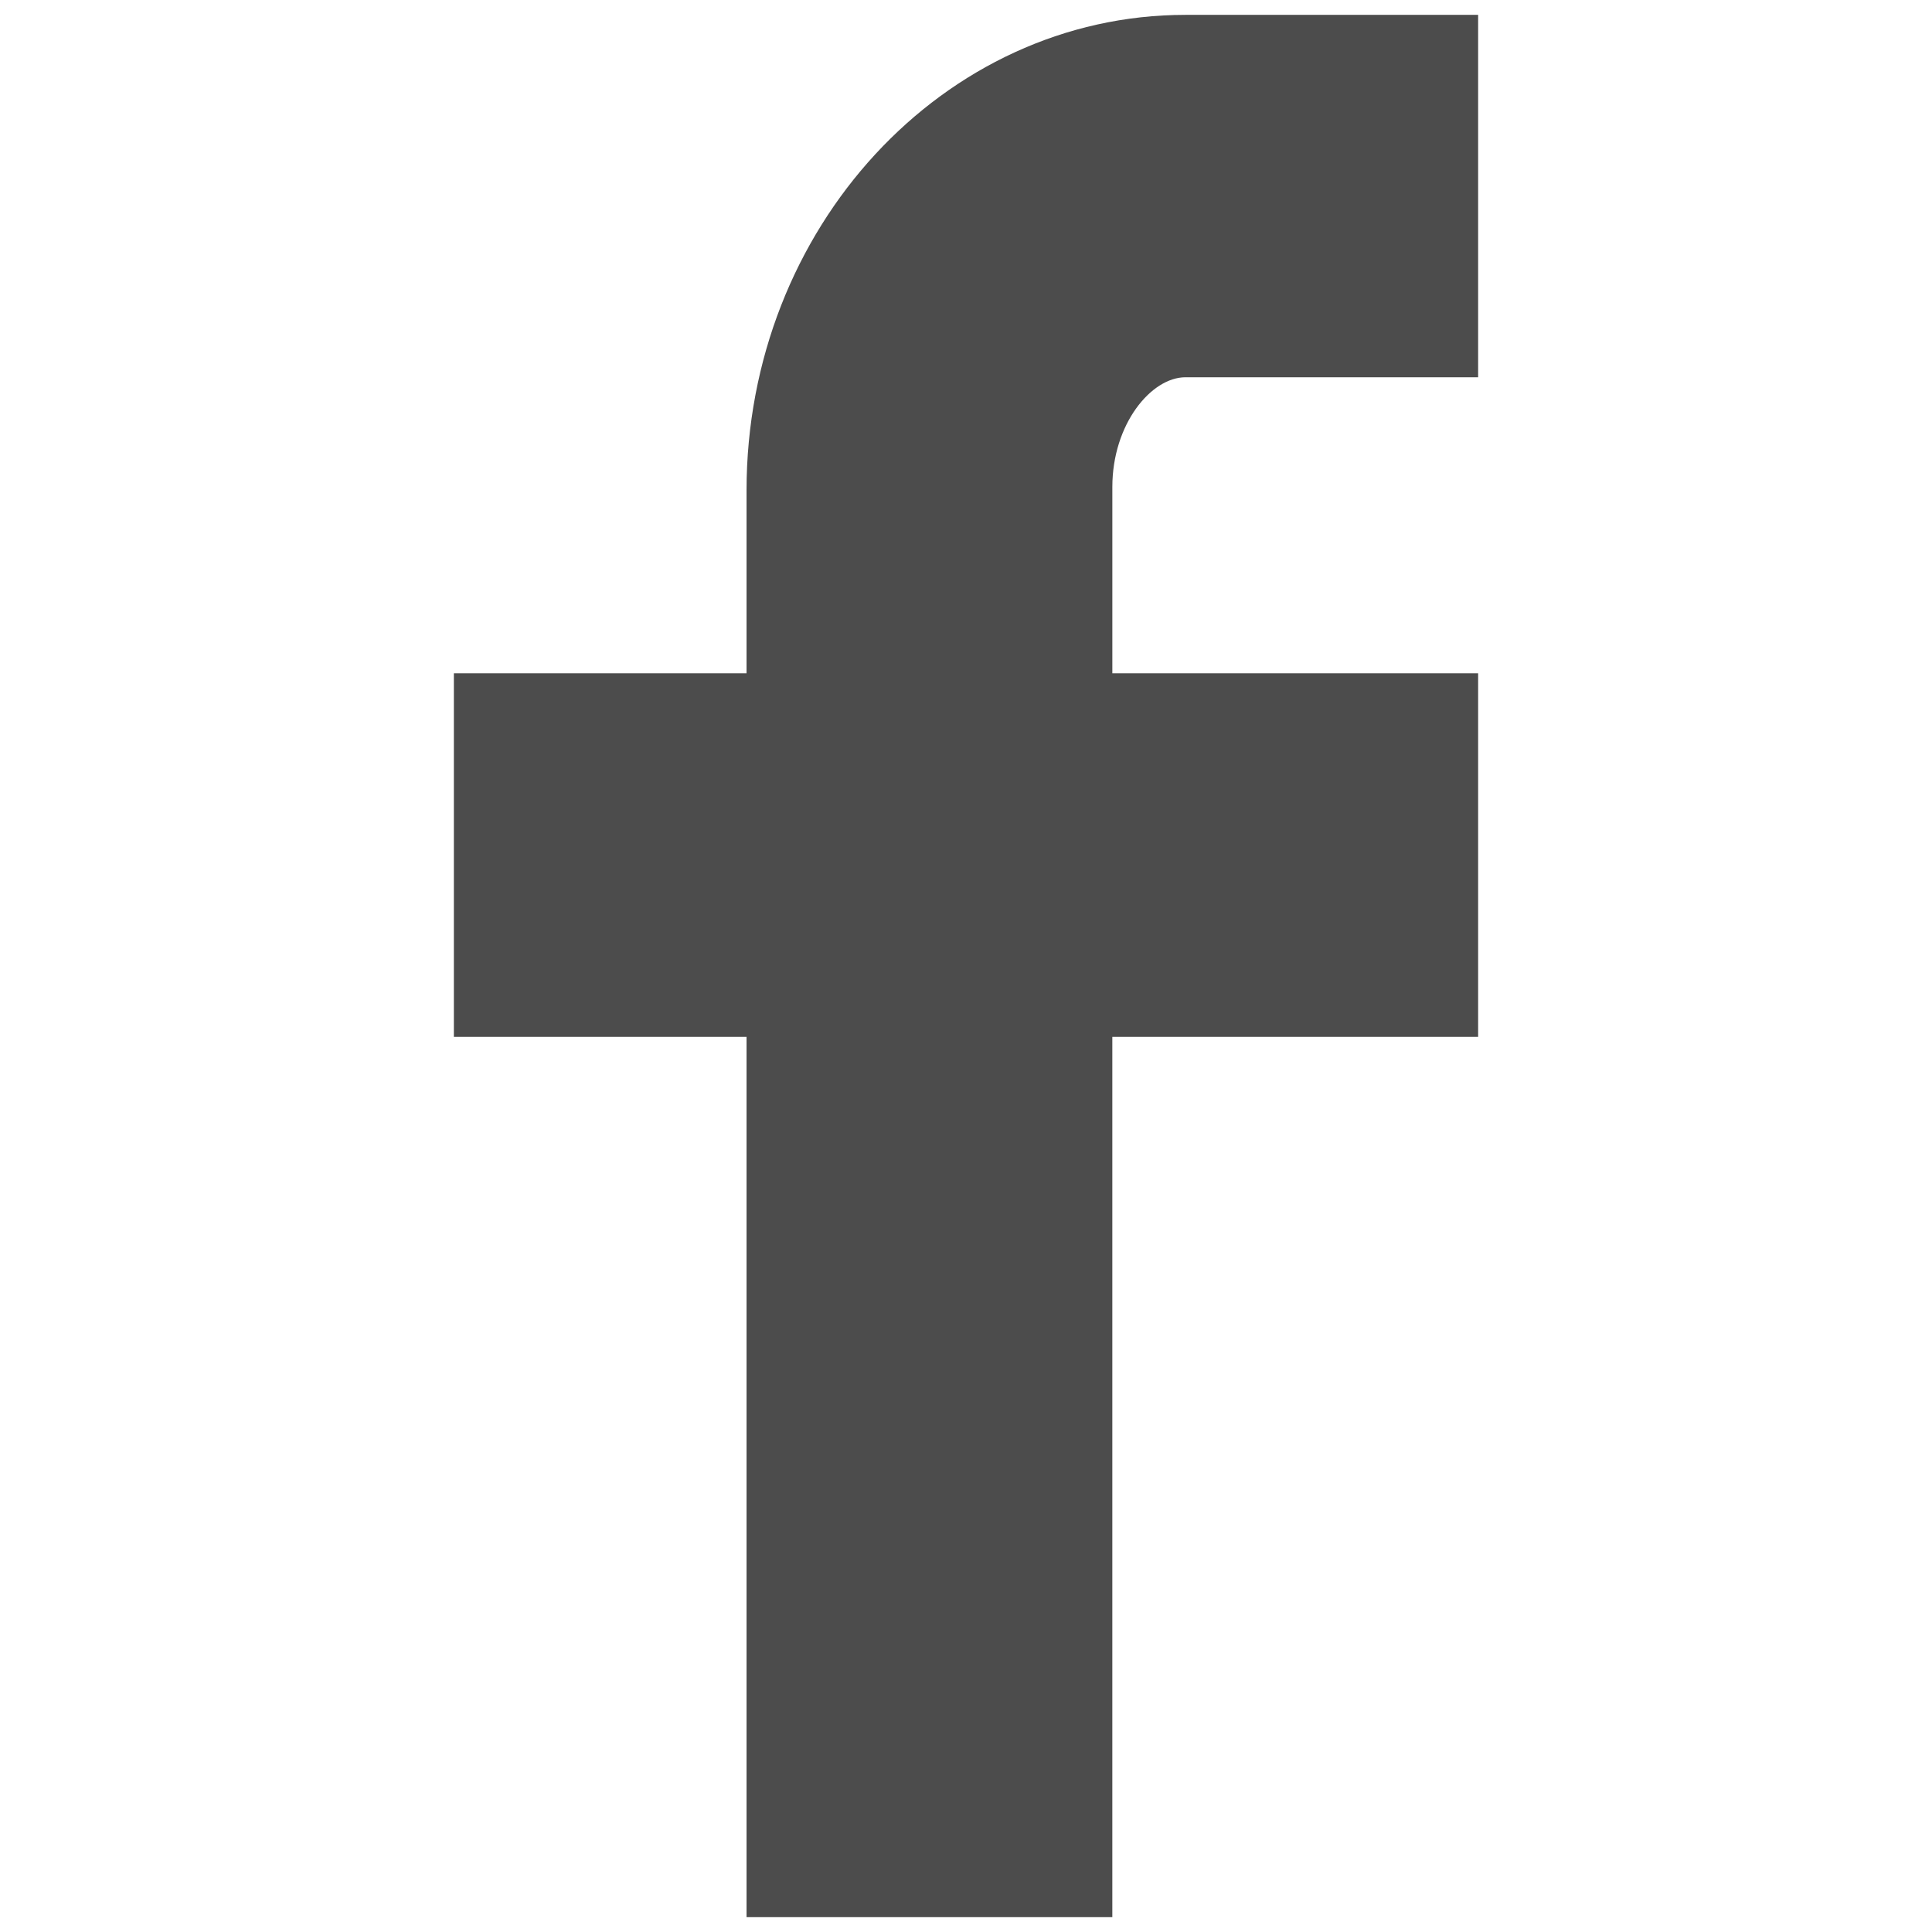
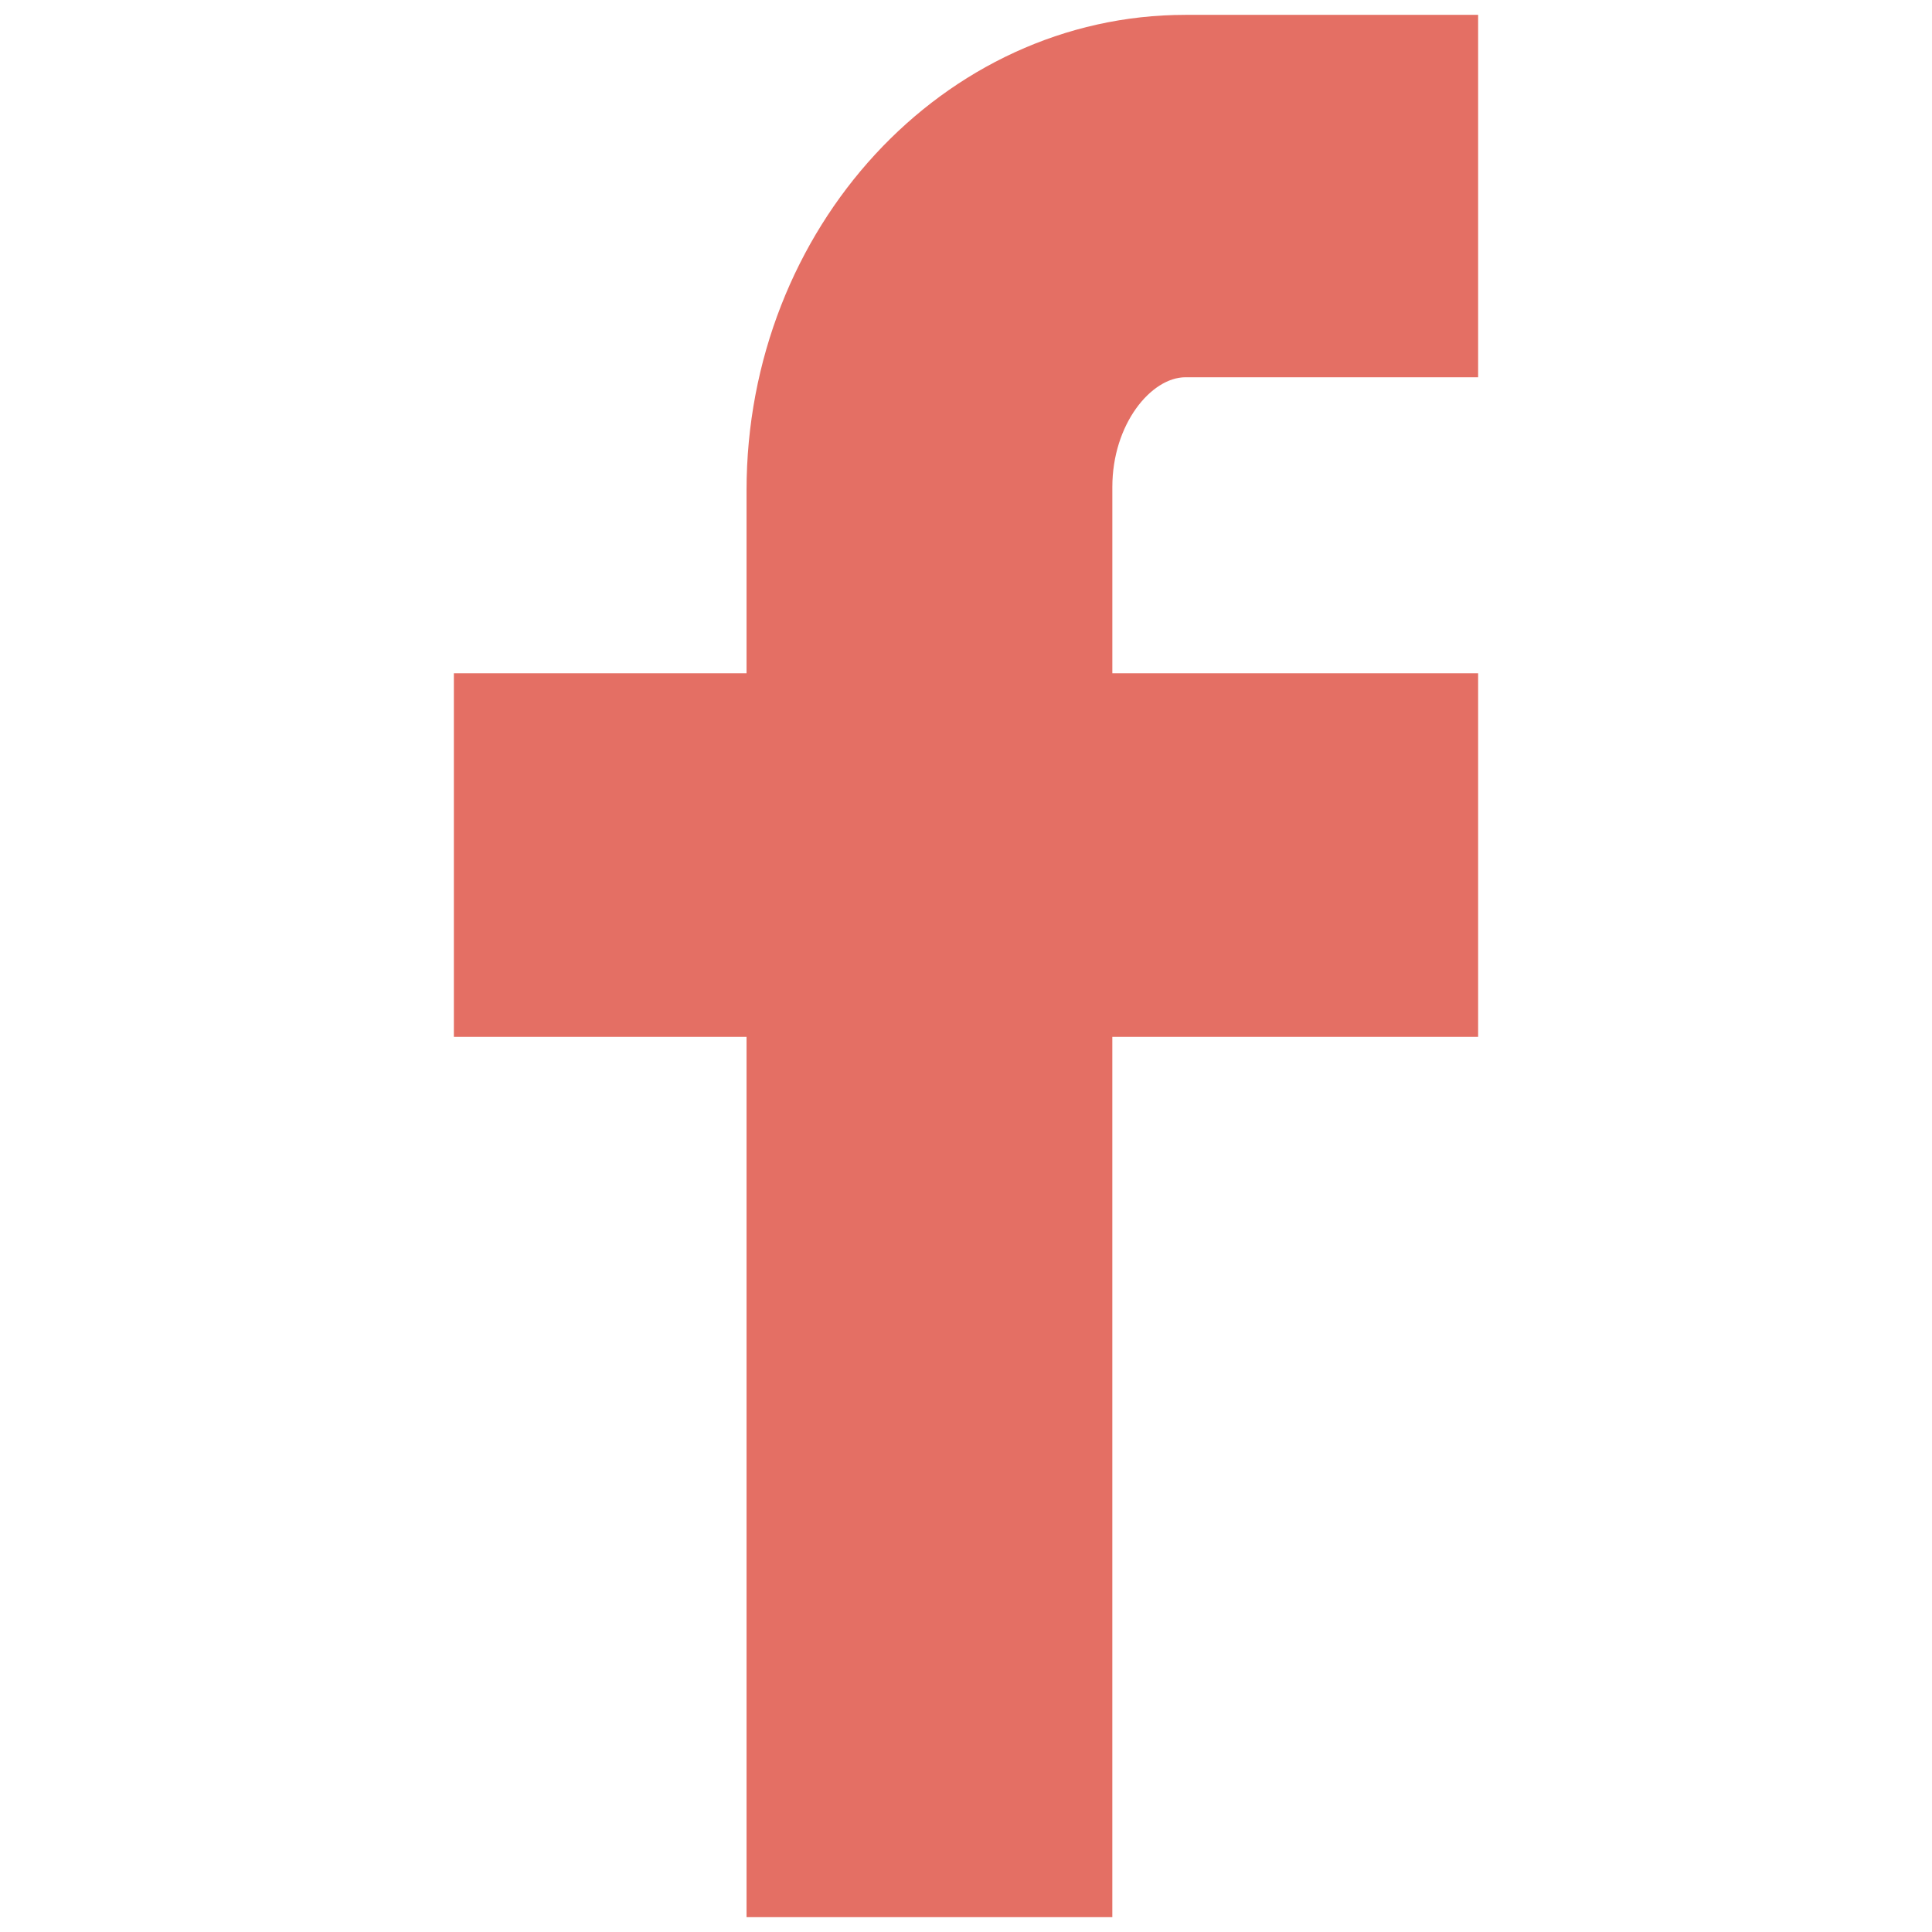
<svg xmlns="http://www.w3.org/2000/svg" version="1.1" id="Layer_1" x="0px" y="0px" width="130px" height="130px" viewBox="0 0 130 130" enable-background="new 0 0 130 130" xml:space="preserve">
  <rect fill="none" width="130" height="130" />
  <g id="Shape_8_1_">
-     <path fill="#4C4C4C" d="M79.771,25.385H99.46V1H79.771C63.479,1,50.233,15.359,50.233,33.003v12.303H30.54V69.77h19.693V129h24.613   V69.77H99.46V45.307H74.847V32.768C74.847,28.548,77.453,25.385,79.771,25.385z" />
+     <path fill="#E46F64" d="M79.771,25.385H99.46V1H79.771C63.479,1,50.233,15.359,50.233,33.003v12.303H30.54V69.77h19.693V129h24.613   V69.77H99.46V45.307H74.847V32.768C74.847,28.548,77.453,25.385,79.771,25.385z" />
  </g>
</svg>
